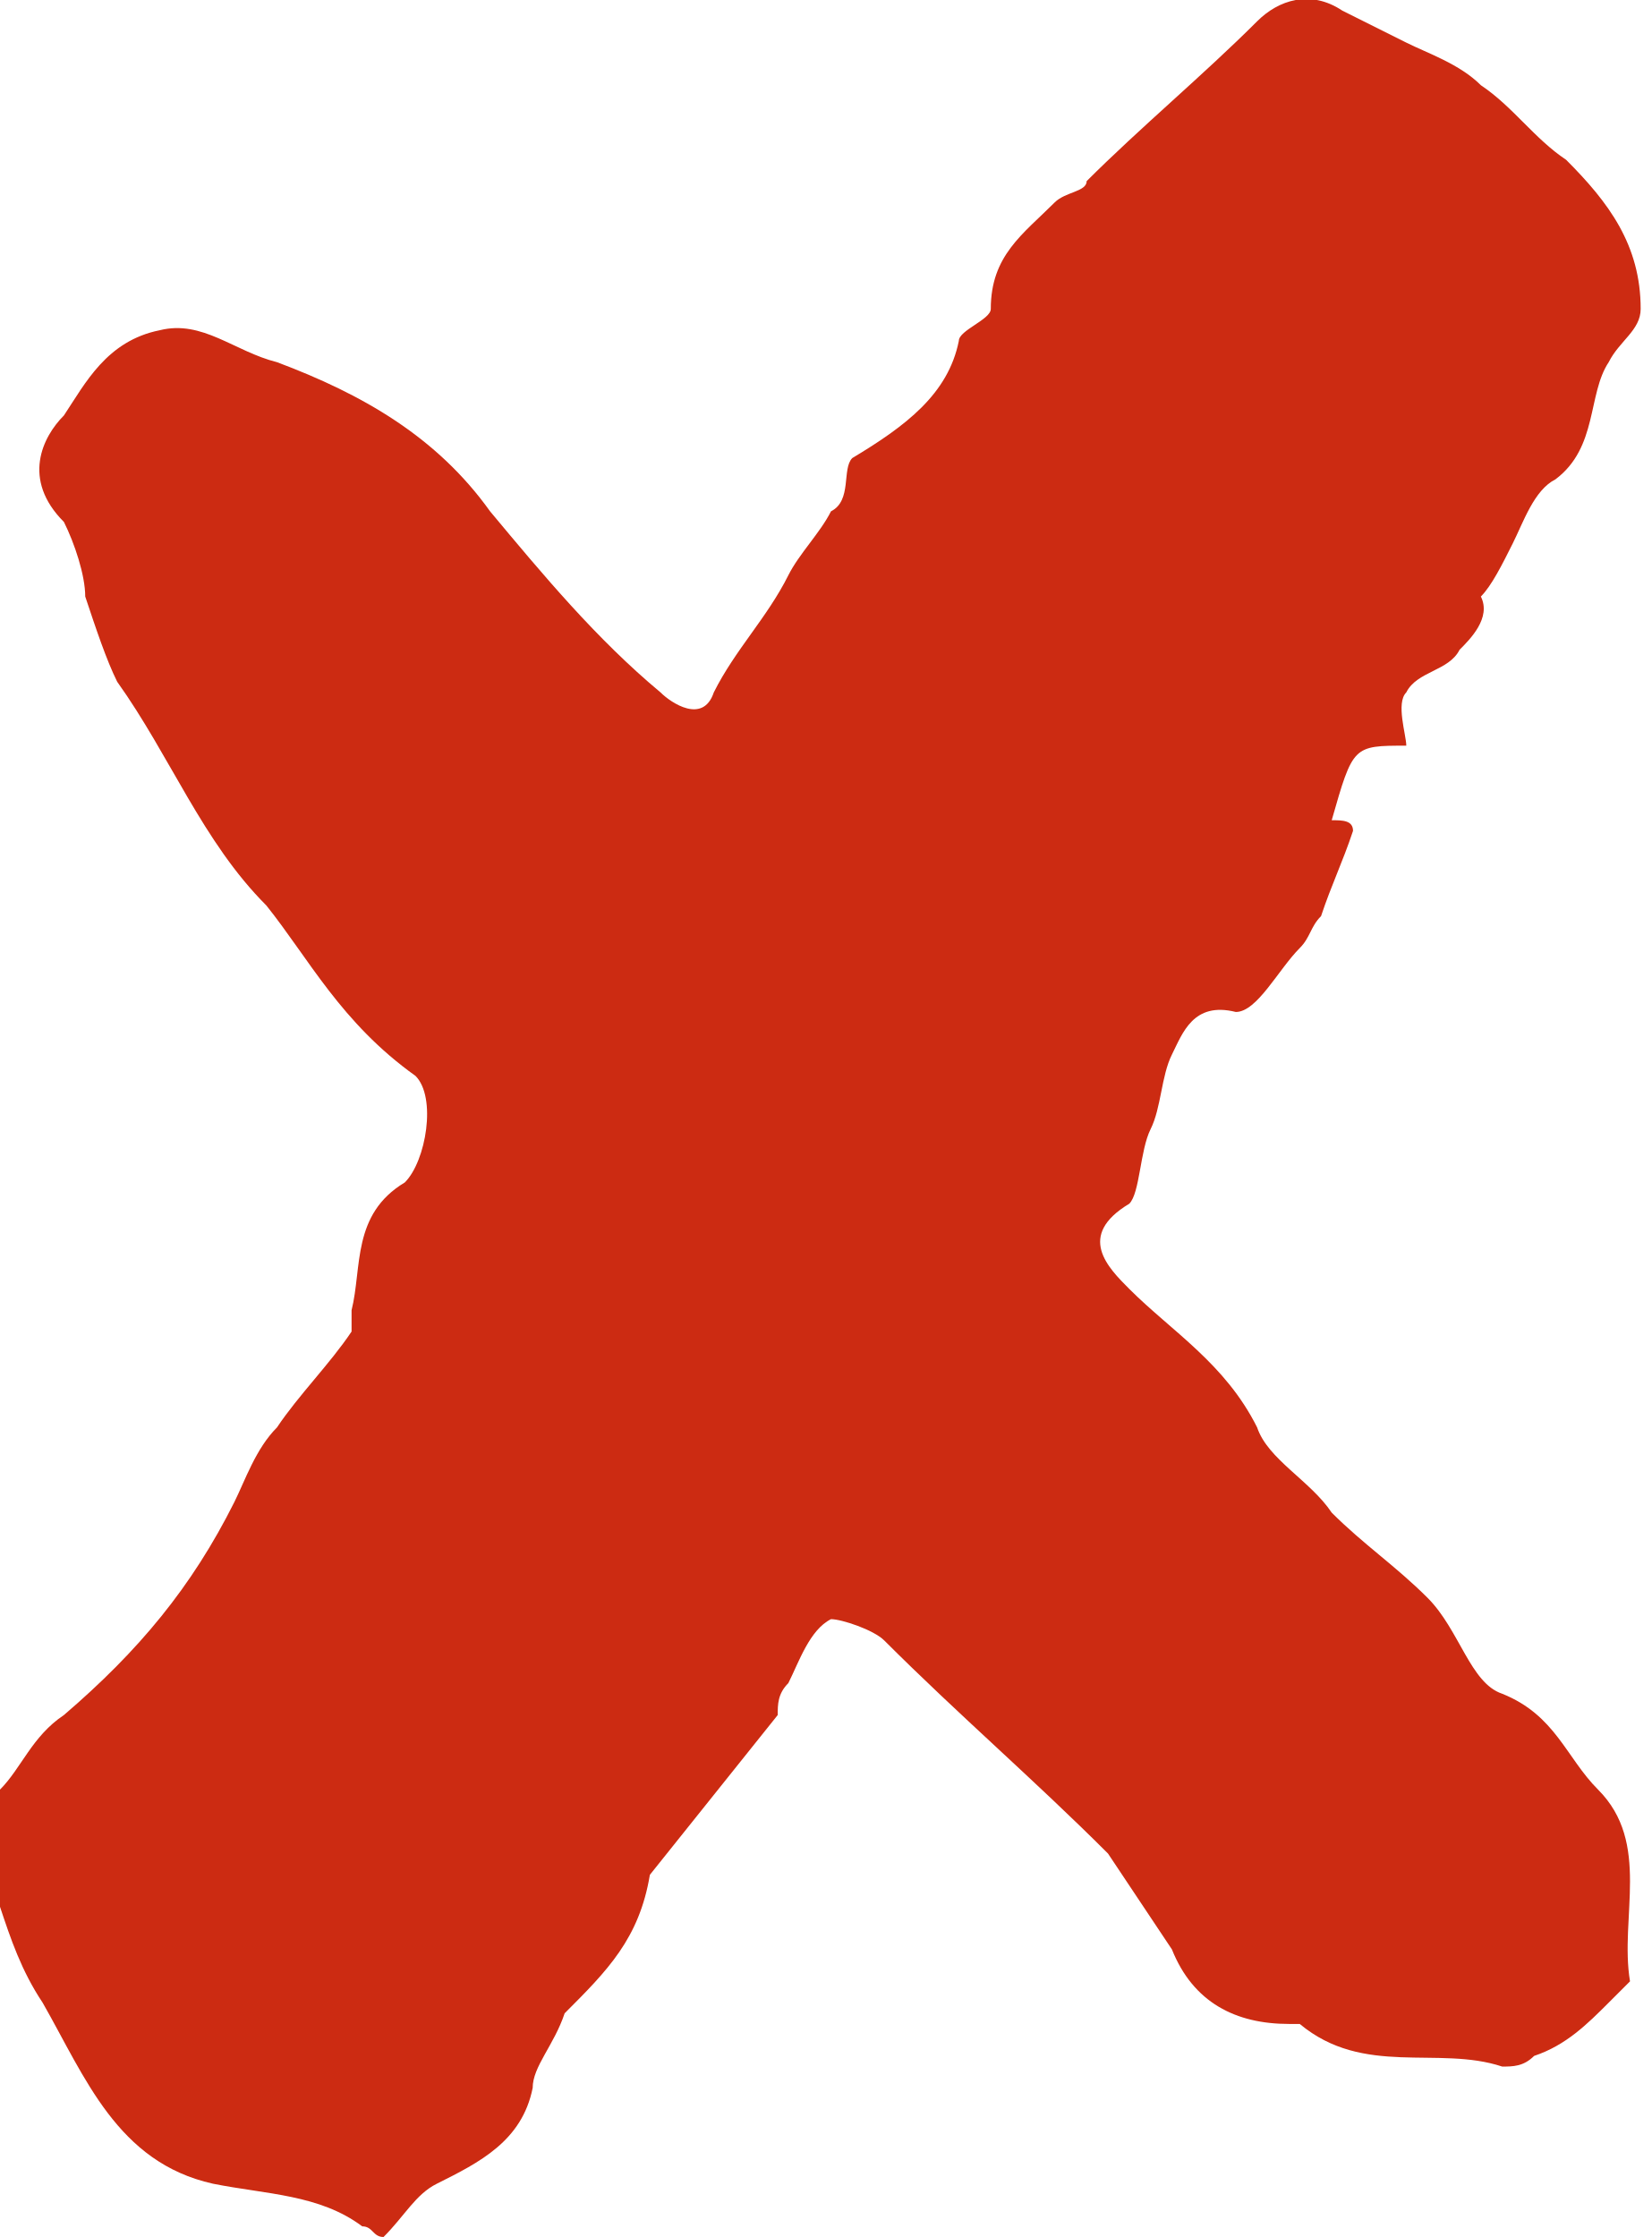
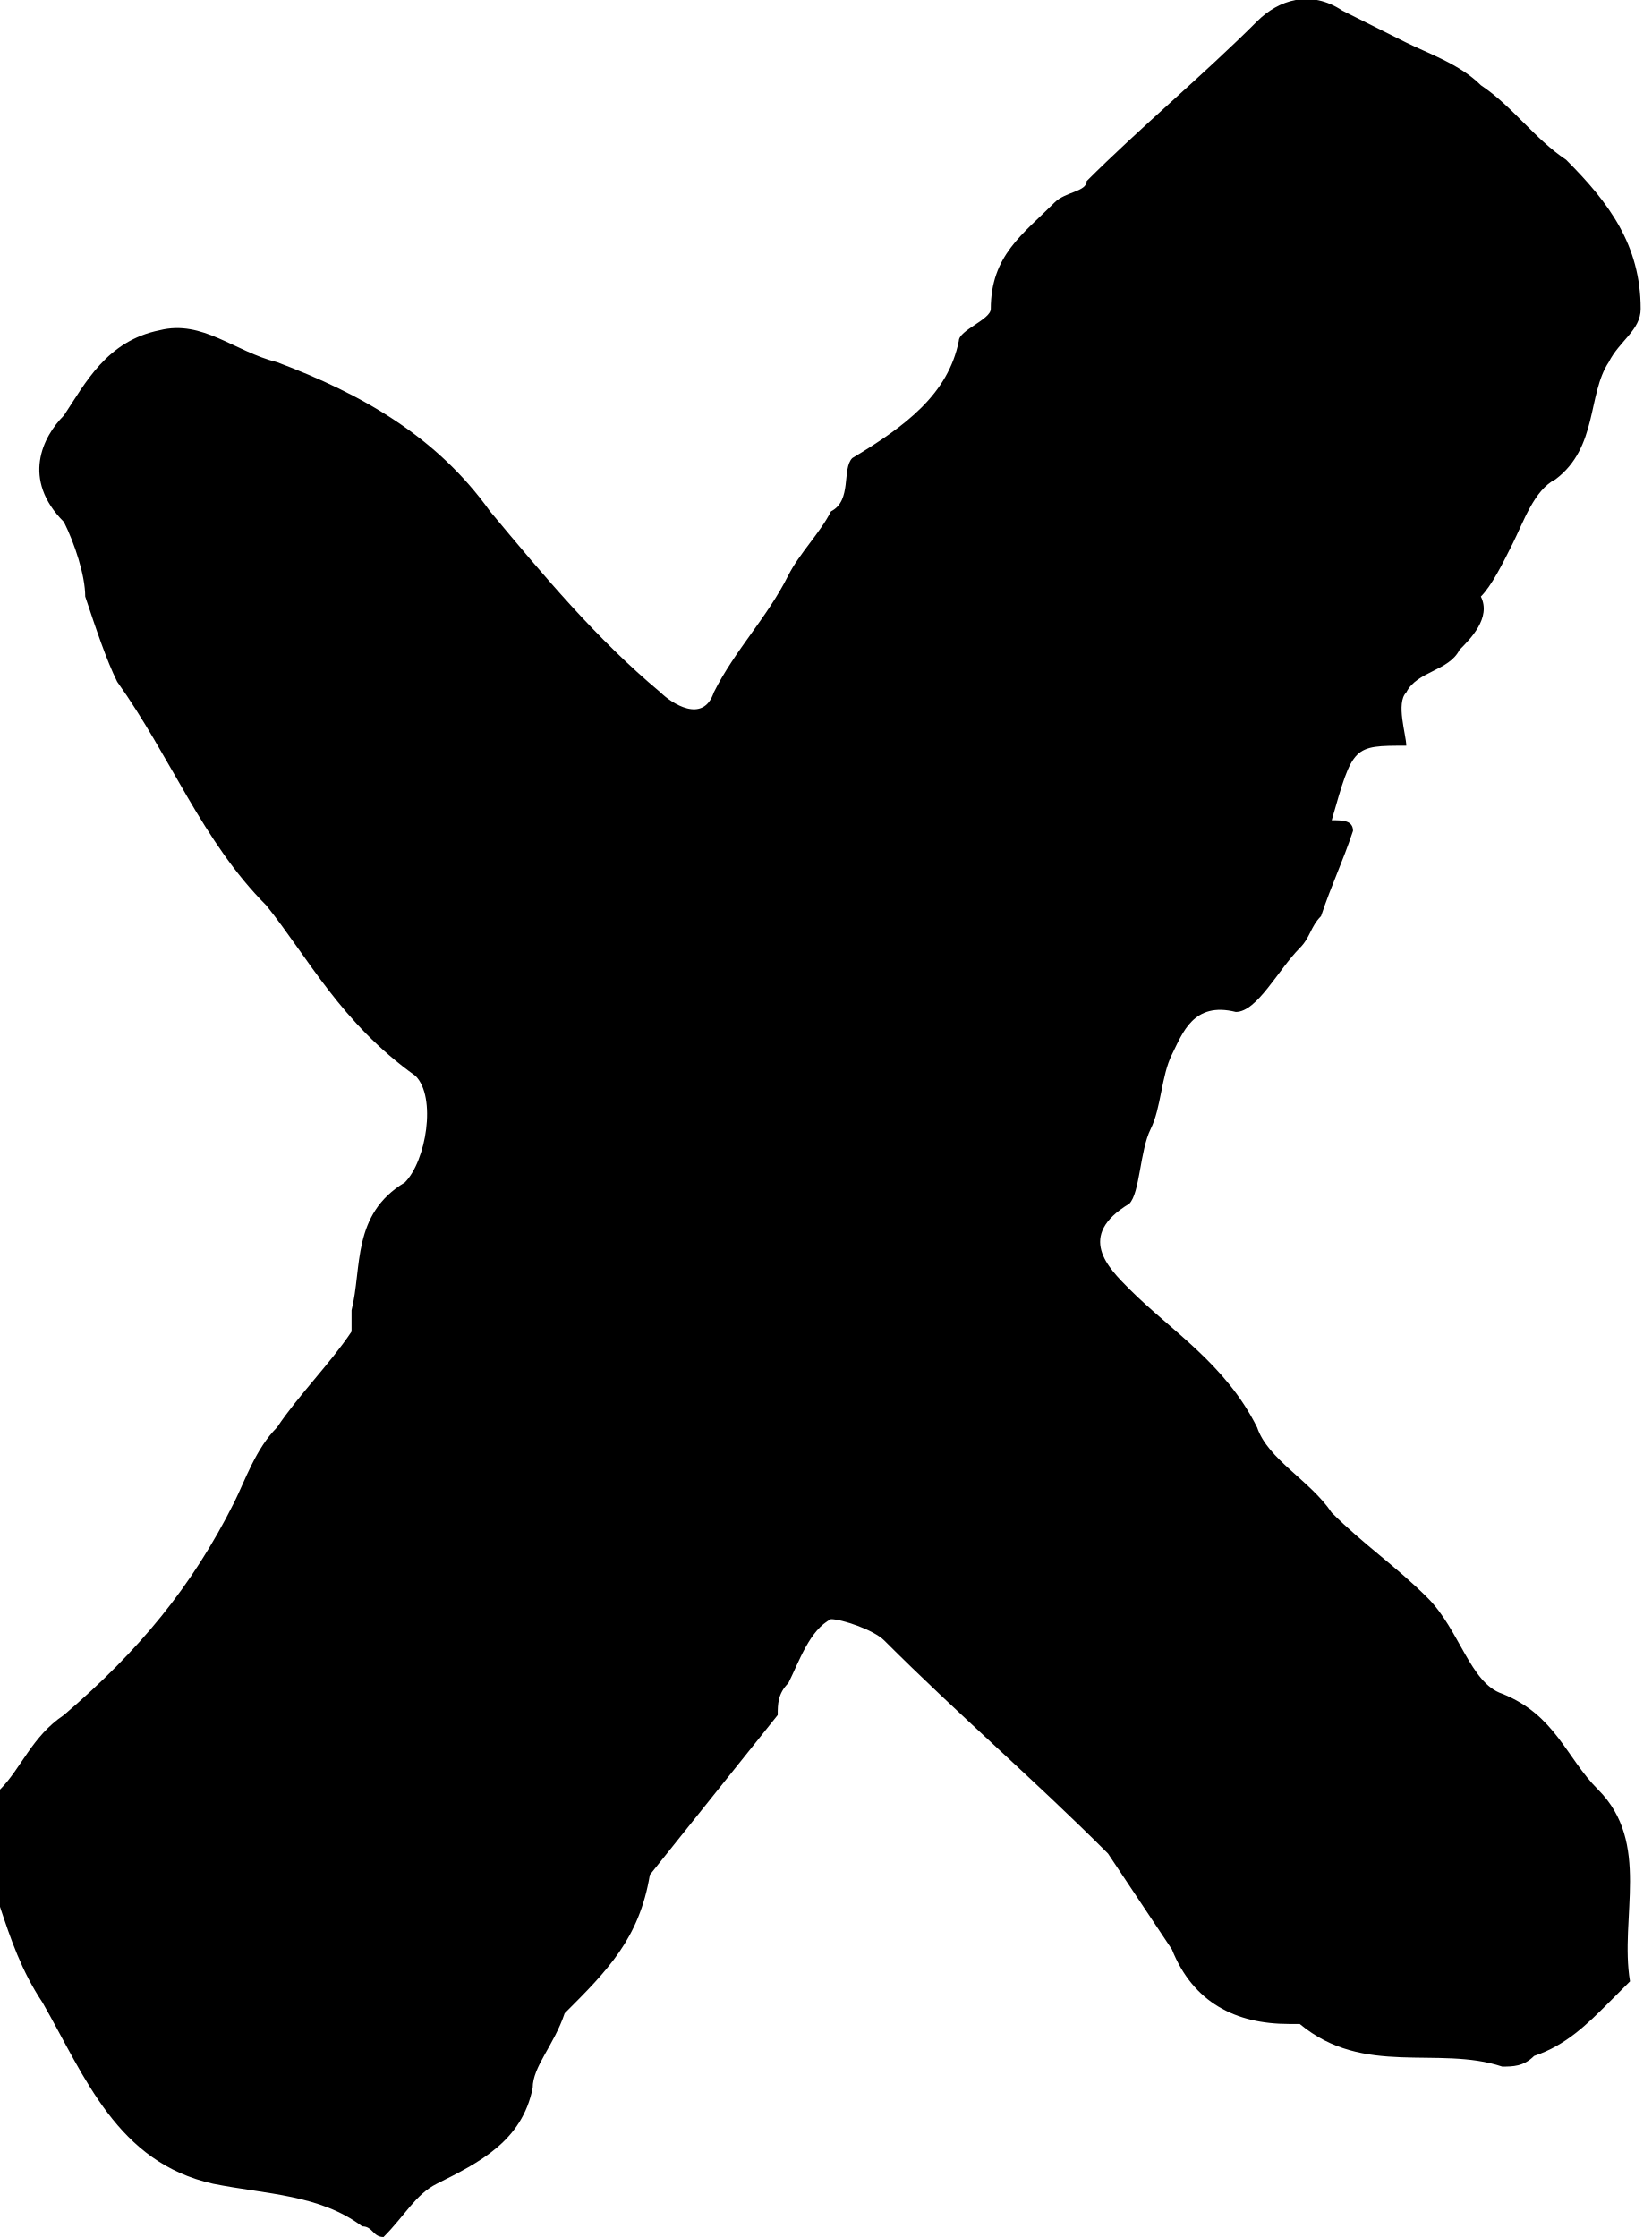
- <svg xmlns="http://www.w3.org/2000/svg" id="Layer_1" viewBox="0 0 15.5 21">
-   <style>.st0{fill:#CC2B12;}</style>
-   <path class="st0" d="M3.6 21c-.1 0-.1-.1-.2-.1-.4-.3-.9-.3-1.4-.4-.9-.2-1.2-1-1.6-1.7-.2-.3-.3-.6-.4-.9v-1.1c.2-.2.3-.5.6-.7.7-.6 1.2-1.2 1.6-2 .1-.2.2-.5.4-.7.2-.3.5-.6.7-.9v-.2c.1-.4 0-.9.5-1.2.2-.2.3-.8.1-1-.7-.5-1-1.1-1.4-1.6-.6-.6-.9-1.4-1.4-2.1-.1-.2-.2-.5-.3-.8 0-.2-.1-.5-.2-.7-.4-.4-.2-.8 0-1 .2-.3.4-.7.9-.8.4-.1.7.2 1.1.3.8.3 1.5.7 2 1.4.5.6 1 1.2 1.6 1.7.1.1.4.3.5 0 .2-.4.5-.7.7-1.1.1-.2.3-.4.4-.6.2-.1.1-.4.2-.5.5-.3.9-.6 1-1.1 0-.1.3-.2.3-.3 0-.5.3-.7.6-1 .1-.1.3-.1.3-.2.5-.5 1.1-1 1.6-1.5.2-.2.5-.3.8-.1l.6.3c.2.1.5.2.7.4.3.2.5.5.8.7.4.4.7.8.7 1.4 0 .2-.2.3-.3.5-.2.3-.1.8-.5 1.1-.2.1-.3.4-.4.6-.1.2-.2.4-.3.5.1.2-.1.4-.2.5-.1.2-.4.2-.5.4-.1.1 0 .4 0 .5-.5 0-.5 0-.7.7.1 0 .2 0 .2.1-.1.3-.2.5-.3.8-.1.1-.1.2-.2.3-.2.2-.4.6-.6.6-.4-.1-.5.2-.6.4-.1.2-.1.5-.2.7-.1.2-.1.6-.2.7-.5.3-.2.6 0 .8.4.4.9.7 1.2 1.3.1.3.5.5.7.8.3.3.6.5.9.8.3.3.4.8.7.9.5.2.6.6.9.9.5.5.2 1.2.3 1.8l-.2.2c-.2.2-.4.4-.7.5-.1.1-.2.1-.3.1-.6-.2-1.3.1-1.9-.4h-.1c-.5 0-.9-.2-1.1-.7l-.6-.9c-.7-.7-1.4-1.3-2.1-2-.1-.1-.4-.2-.5-.2-.2.1-.3.4-.4.6-.1.1-.1.2-.1.3l-1.2 1.5c-.1.6-.4.9-.8 1.3-.1.3-.3.5-.3.7-.1.5-.5.7-.9.9-.2.1-.3.3-.5.5z" />
+ <svg xmlns="http://www.w3.org/2000/svg" viewBox="0 0 15.5 21">
+   <path d="M3.6 21c-.1 0-.1-.1-.2-.1-.4-.3-.9-.3-1.4-.4-.9-.2-1.2-1-1.6-1.7-.2-.3-.3-.6-.4-.9v-1.1c.2-.2.3-.5.6-.7.7-.6 1.2-1.2 1.6-2 .1-.2.2-.5.4-.7.2-.3.5-.6.7-.9v-.2c.1-.4 0-.9.5-1.2.2-.2.3-.8.1-1-.7-.5-1-1.1-1.4-1.6-.6-.6-.9-1.4-1.4-2.1-.1-.2-.2-.5-.3-.8 0-.2-.1-.5-.2-.7-.4-.4-.2-.8 0-1 .2-.3.4-.7.9-.8.4-.1.7.2 1.1.3.8.3 1.5.7 2 1.4.5.6 1 1.2 1.6 1.7.1.1.4.3.5 0 .2-.4.5-.7.7-1.1.1-.2.3-.4.4-.6.2-.1.1-.4.2-.5.5-.3.9-.6 1-1.1 0-.1.3-.2.3-.3 0-.5.3-.7.6-1 .1-.1.3-.1.3-.2.5-.5 1.1-1 1.6-1.5.2-.2.5-.3.8-.1l.6.3c.2.1.5.2.7.4.3.2.5.5.8.7.4.4.7.8.7 1.4 0 .2-.2.3-.3.5-.2.3-.1.8-.5 1.1-.2.1-.3.4-.4.6-.1.2-.2.4-.3.5.1.2-.1.4-.2.5-.1.2-.4.2-.5.4-.1.1 0 .4 0 .5-.5 0-.5 0-.7.7.1 0 .2 0 .2.1-.1.3-.2.5-.3.8-.1.1-.1.2-.2.3-.2.2-.4.6-.6.6-.4-.1-.5.2-.6.4-.1.2-.1.5-.2.7-.1.2-.1.6-.2.7-.5.3-.2.6 0 .8.4.4.9.7 1.2 1.3.1.3.5.5.7.8.3.3.6.5.9.8.3.3.4.8.7.9.5.2.6.6.9.9.5.5.2 1.2.3 1.8l-.2.2c-.2.2-.4.4-.7.5-.1.1-.2.1-.3.1-.6-.2-1.3.1-1.9-.4h-.1c-.5 0-.9-.2-1.1-.7l-.6-.9c-.7-.7-1.4-1.3-2.1-2-.1-.1-.4-.2-.5-.2-.2.1-.3.4-.4.6-.1.1-.1.2-.1.3l-1.2 1.5c-.1.6-.4.9-.8 1.3-.1.3-.3.5-.3.7-.1.5-.5.7-.9.9-.2.1-.3.3-.5.5z" />
</svg>
